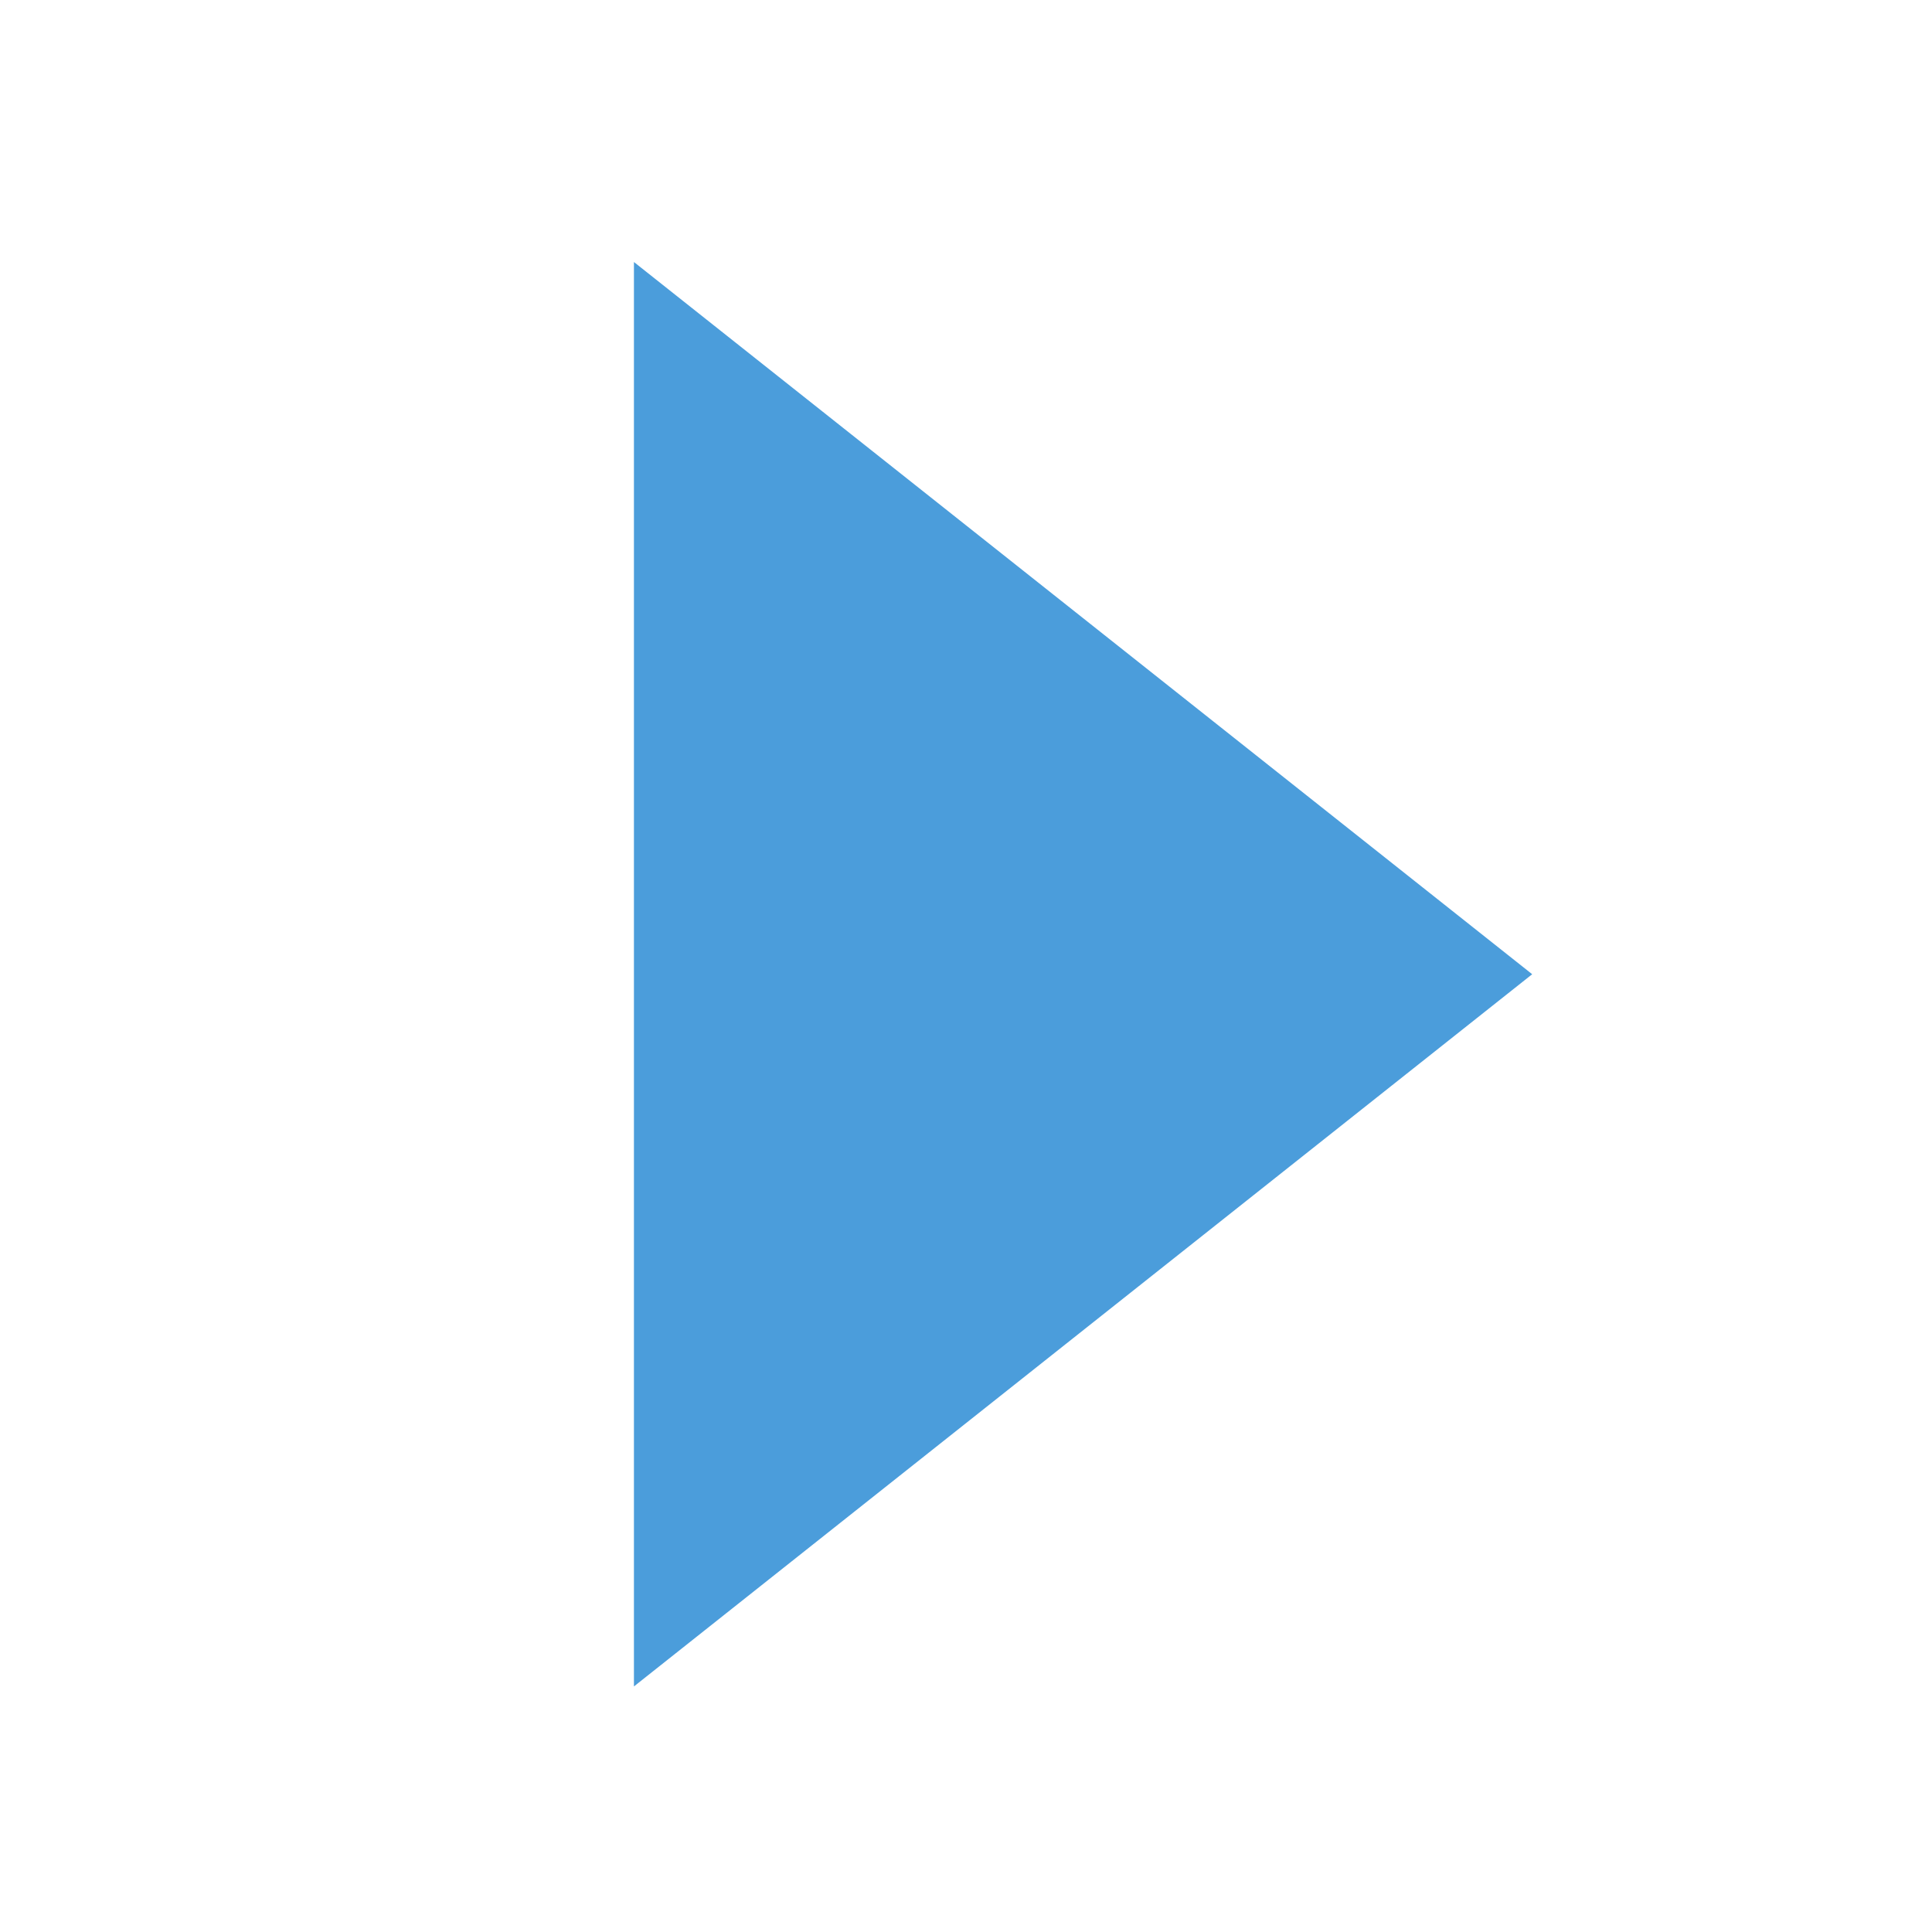
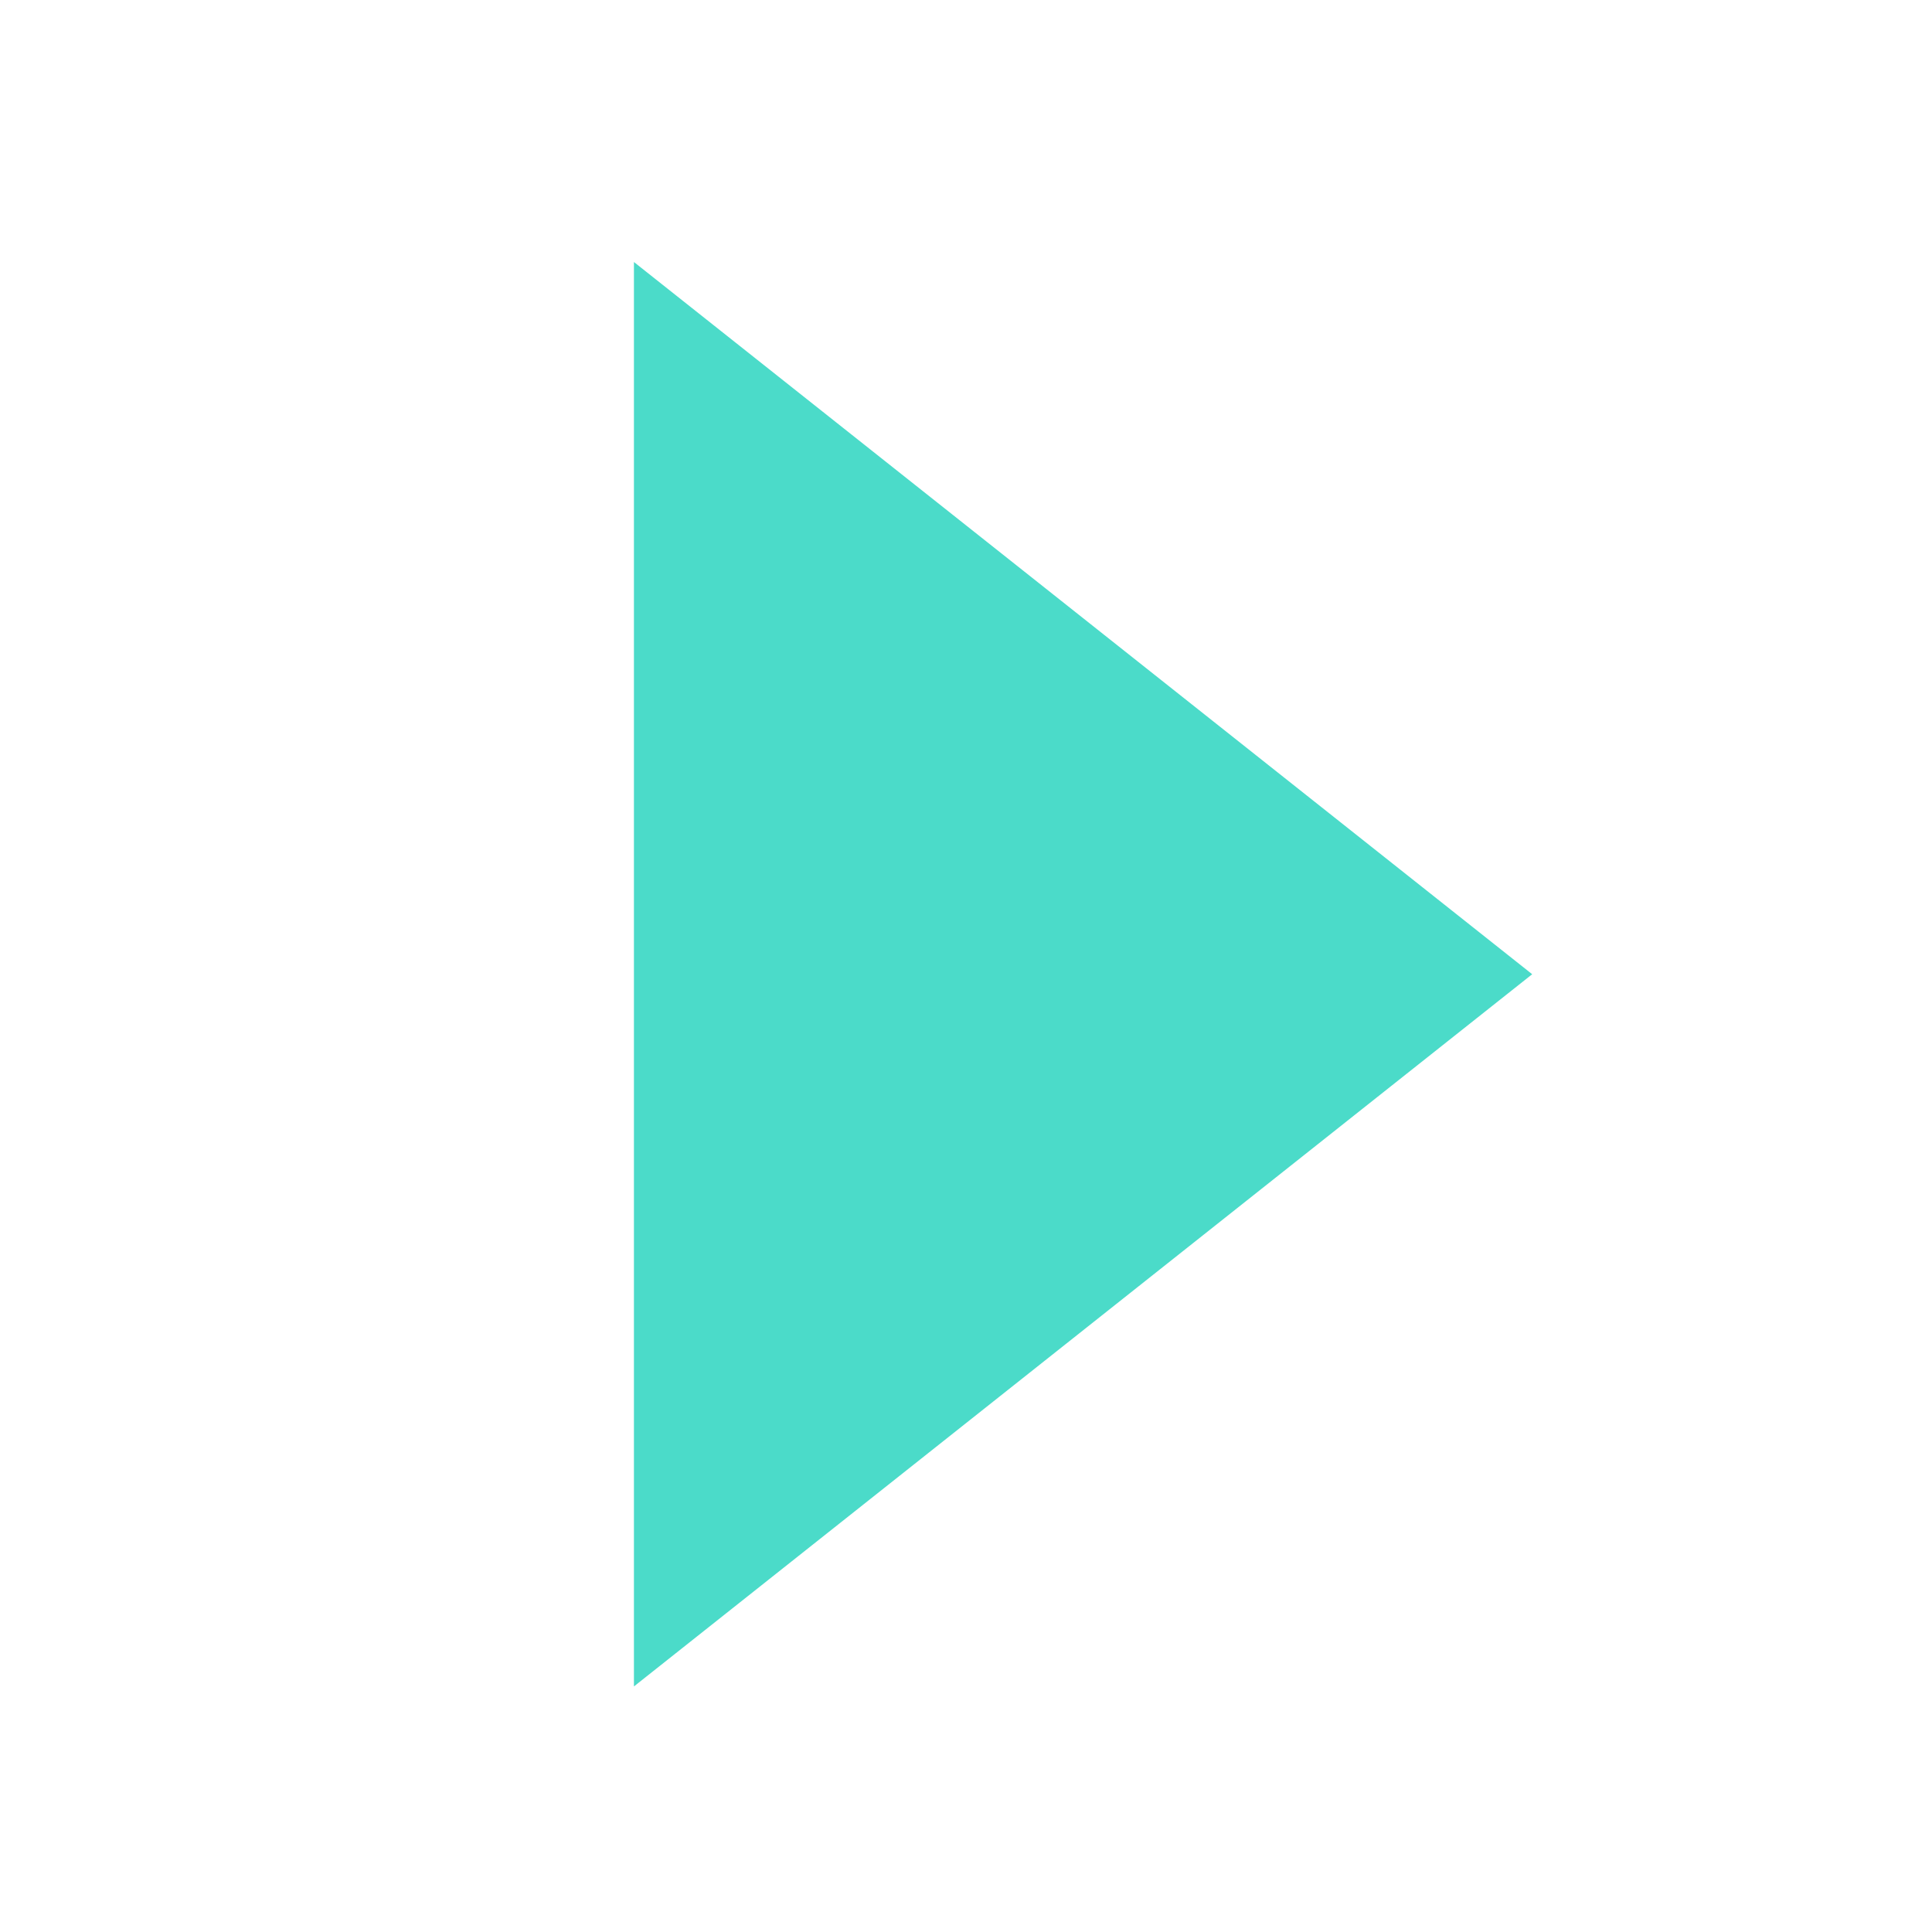
<svg xmlns="http://www.w3.org/2000/svg" width="16" height="16" id="svg2" version="1.1">
  <defs id="defs4" />
  <g id="layer1" transform="translate(0,-1036.362)">
-     <path style="fill:#4b9ddb;fill-opacity:1;stroke:none;stroke-width:0.43;stroke-linecap:round;stroke-linejoin:miter;stroke-miterlimit:4;stroke-opacity:1;stroke-dasharray:none;display:inline" id="path18028" d="M 88.83,340 80.17,340 84.5,332.5 z" transform="matrix(0,1.362171,-0.9918625,0,342.4832,929.3267)" />
+     <path style="fill:#4bdbc9;fill-opacity:1;stroke:none;stroke-width:0.43;stroke-linecap:round;stroke-linejoin:miter;stroke-miterlimit:4;stroke-opacity:1;stroke-dasharray:none;display:inline" id="path18028" d="M 88.83,340 80.17,340 84.5,332.5 z" transform="matrix(0,1.362171,-0.9918625,0,342.4832,929.3267)" />
  </g>
</svg>
